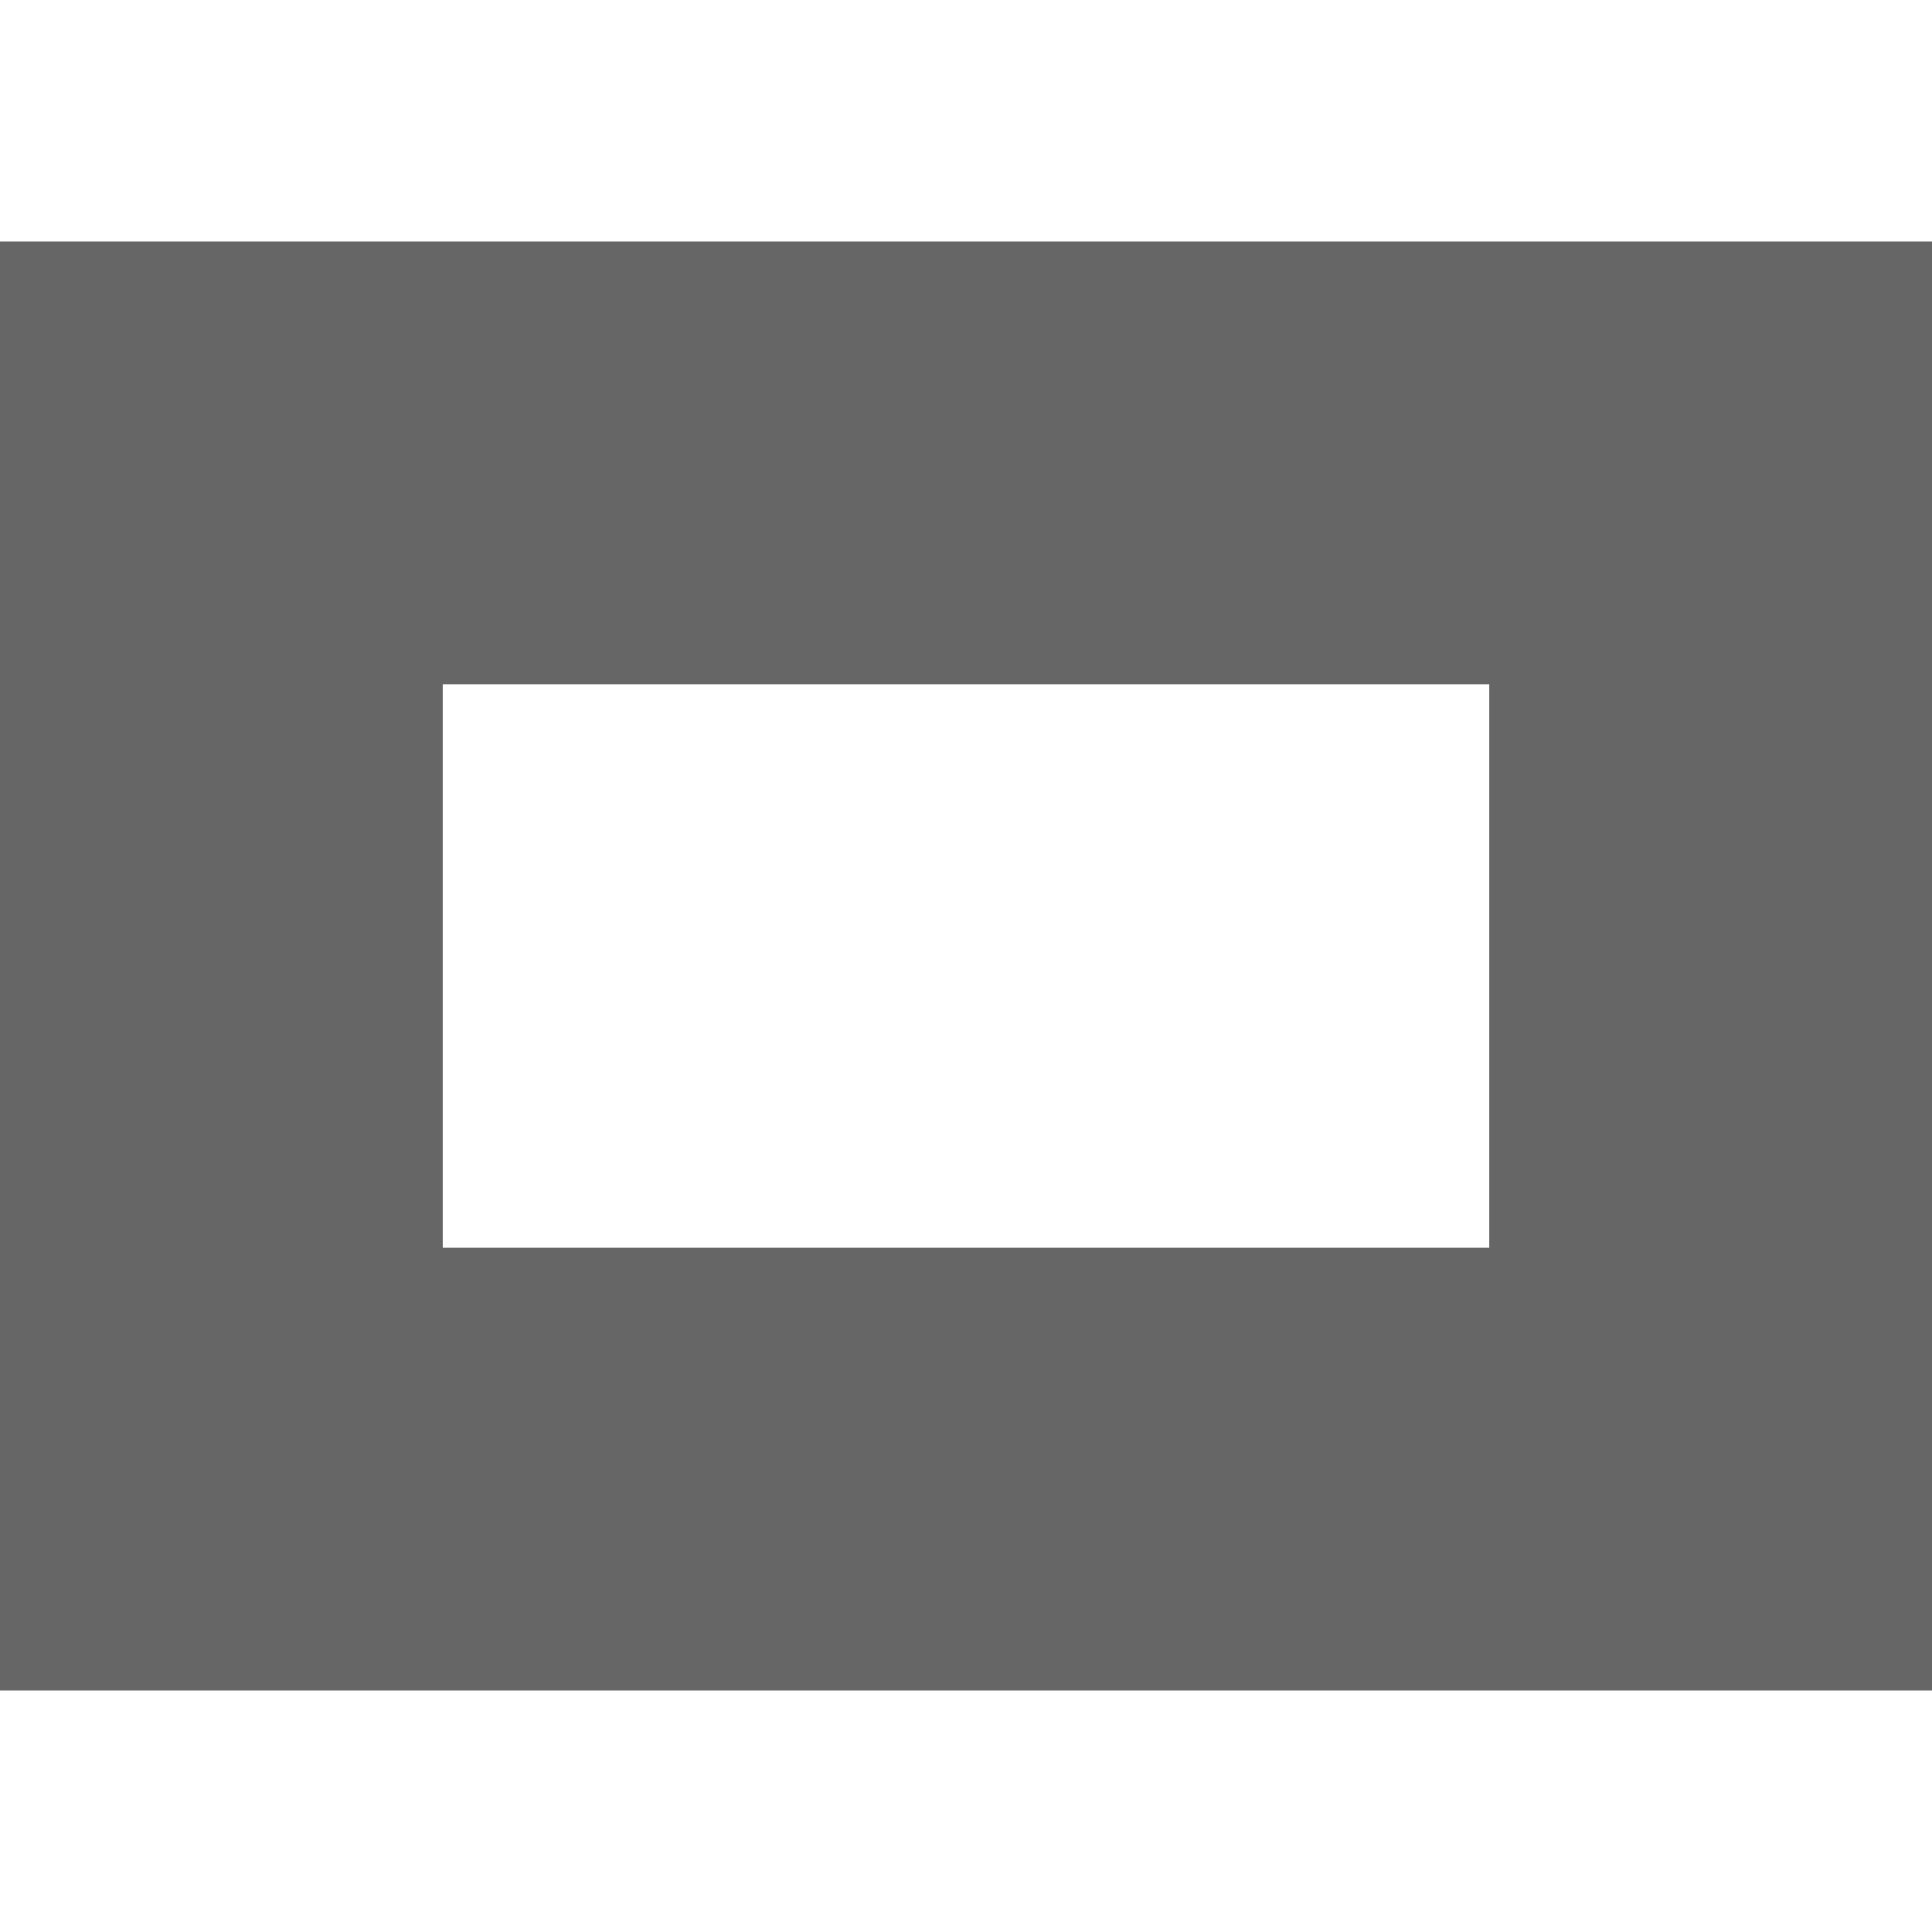
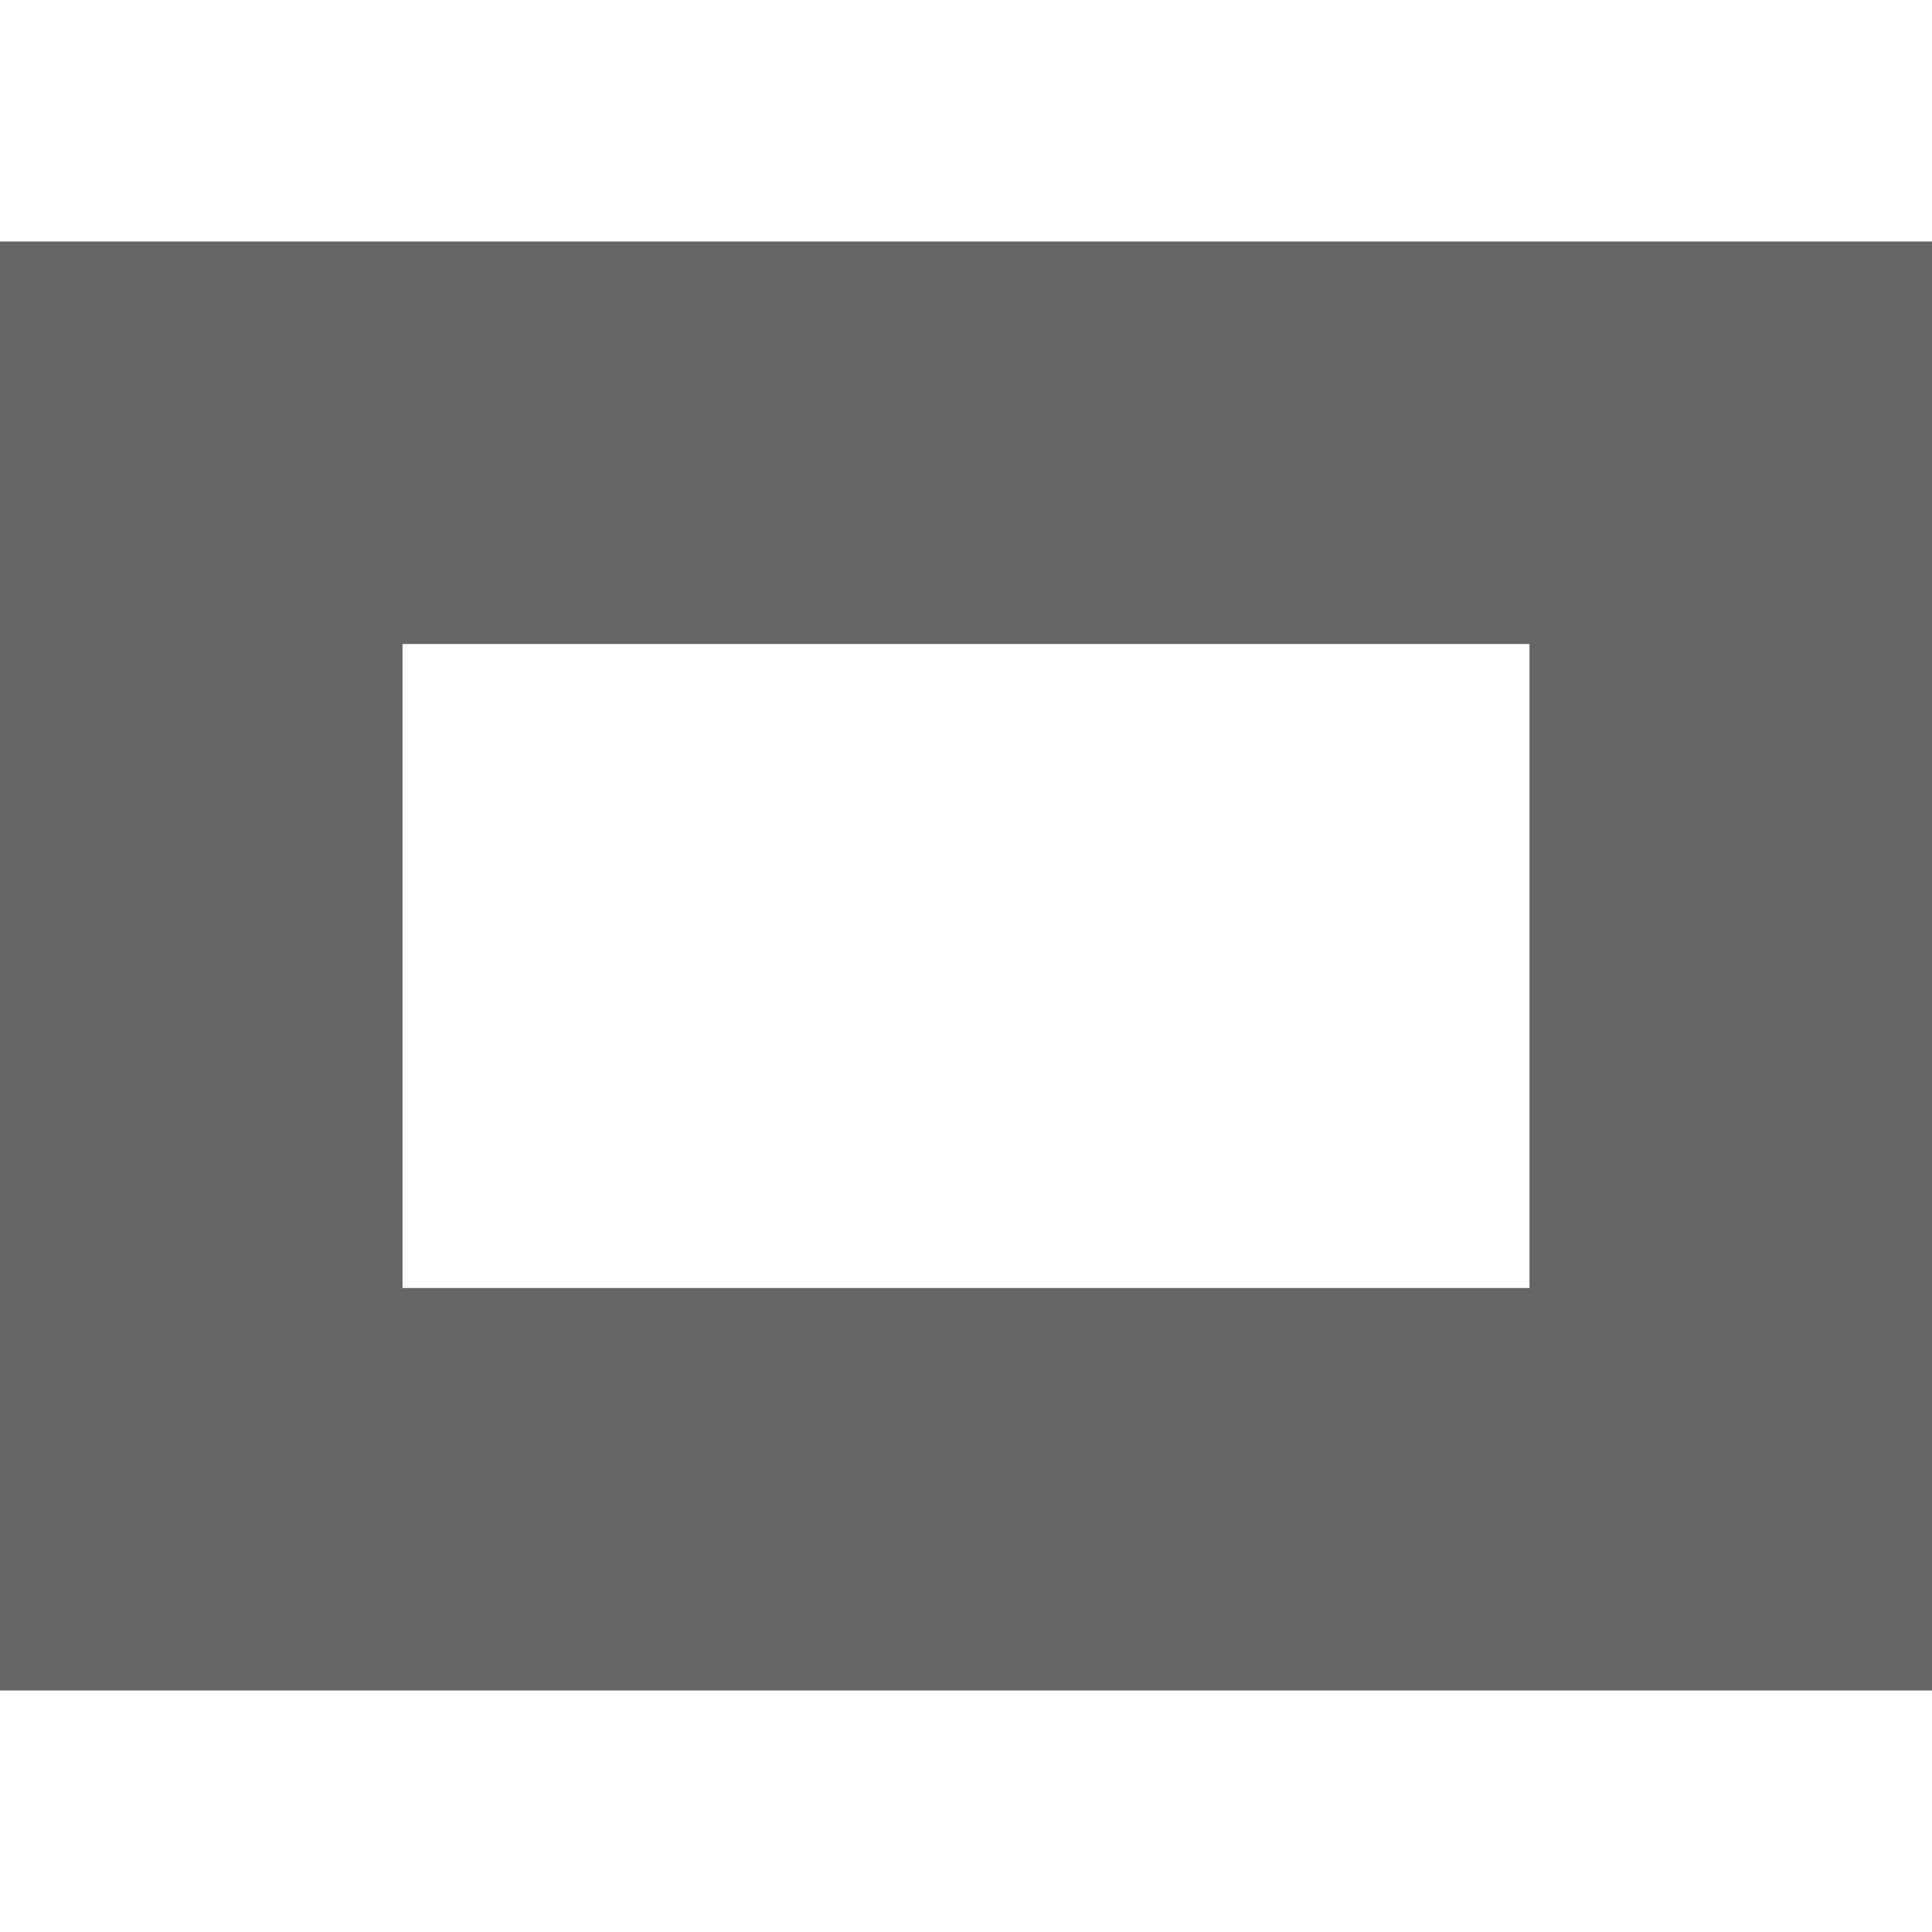
<svg xmlns="http://www.w3.org/2000/svg" width="1em" height="1em" viewBox="0 0 12 9" fill="none">
-   <path fill-rule="evenodd" clip-rule="evenodd" d="M12 0H0V9H12V0ZM9.25 2.75H2.75V6.25H9.25V2.75Z" fill="#666666" />
+   <path fill-rule="evenodd" clip-rule="evenodd" d="M12 0H0V9H12V0ZM9.5 2.5H2.5V6.5H9.5V2.5Z" fill="#666666" />
</svg>
